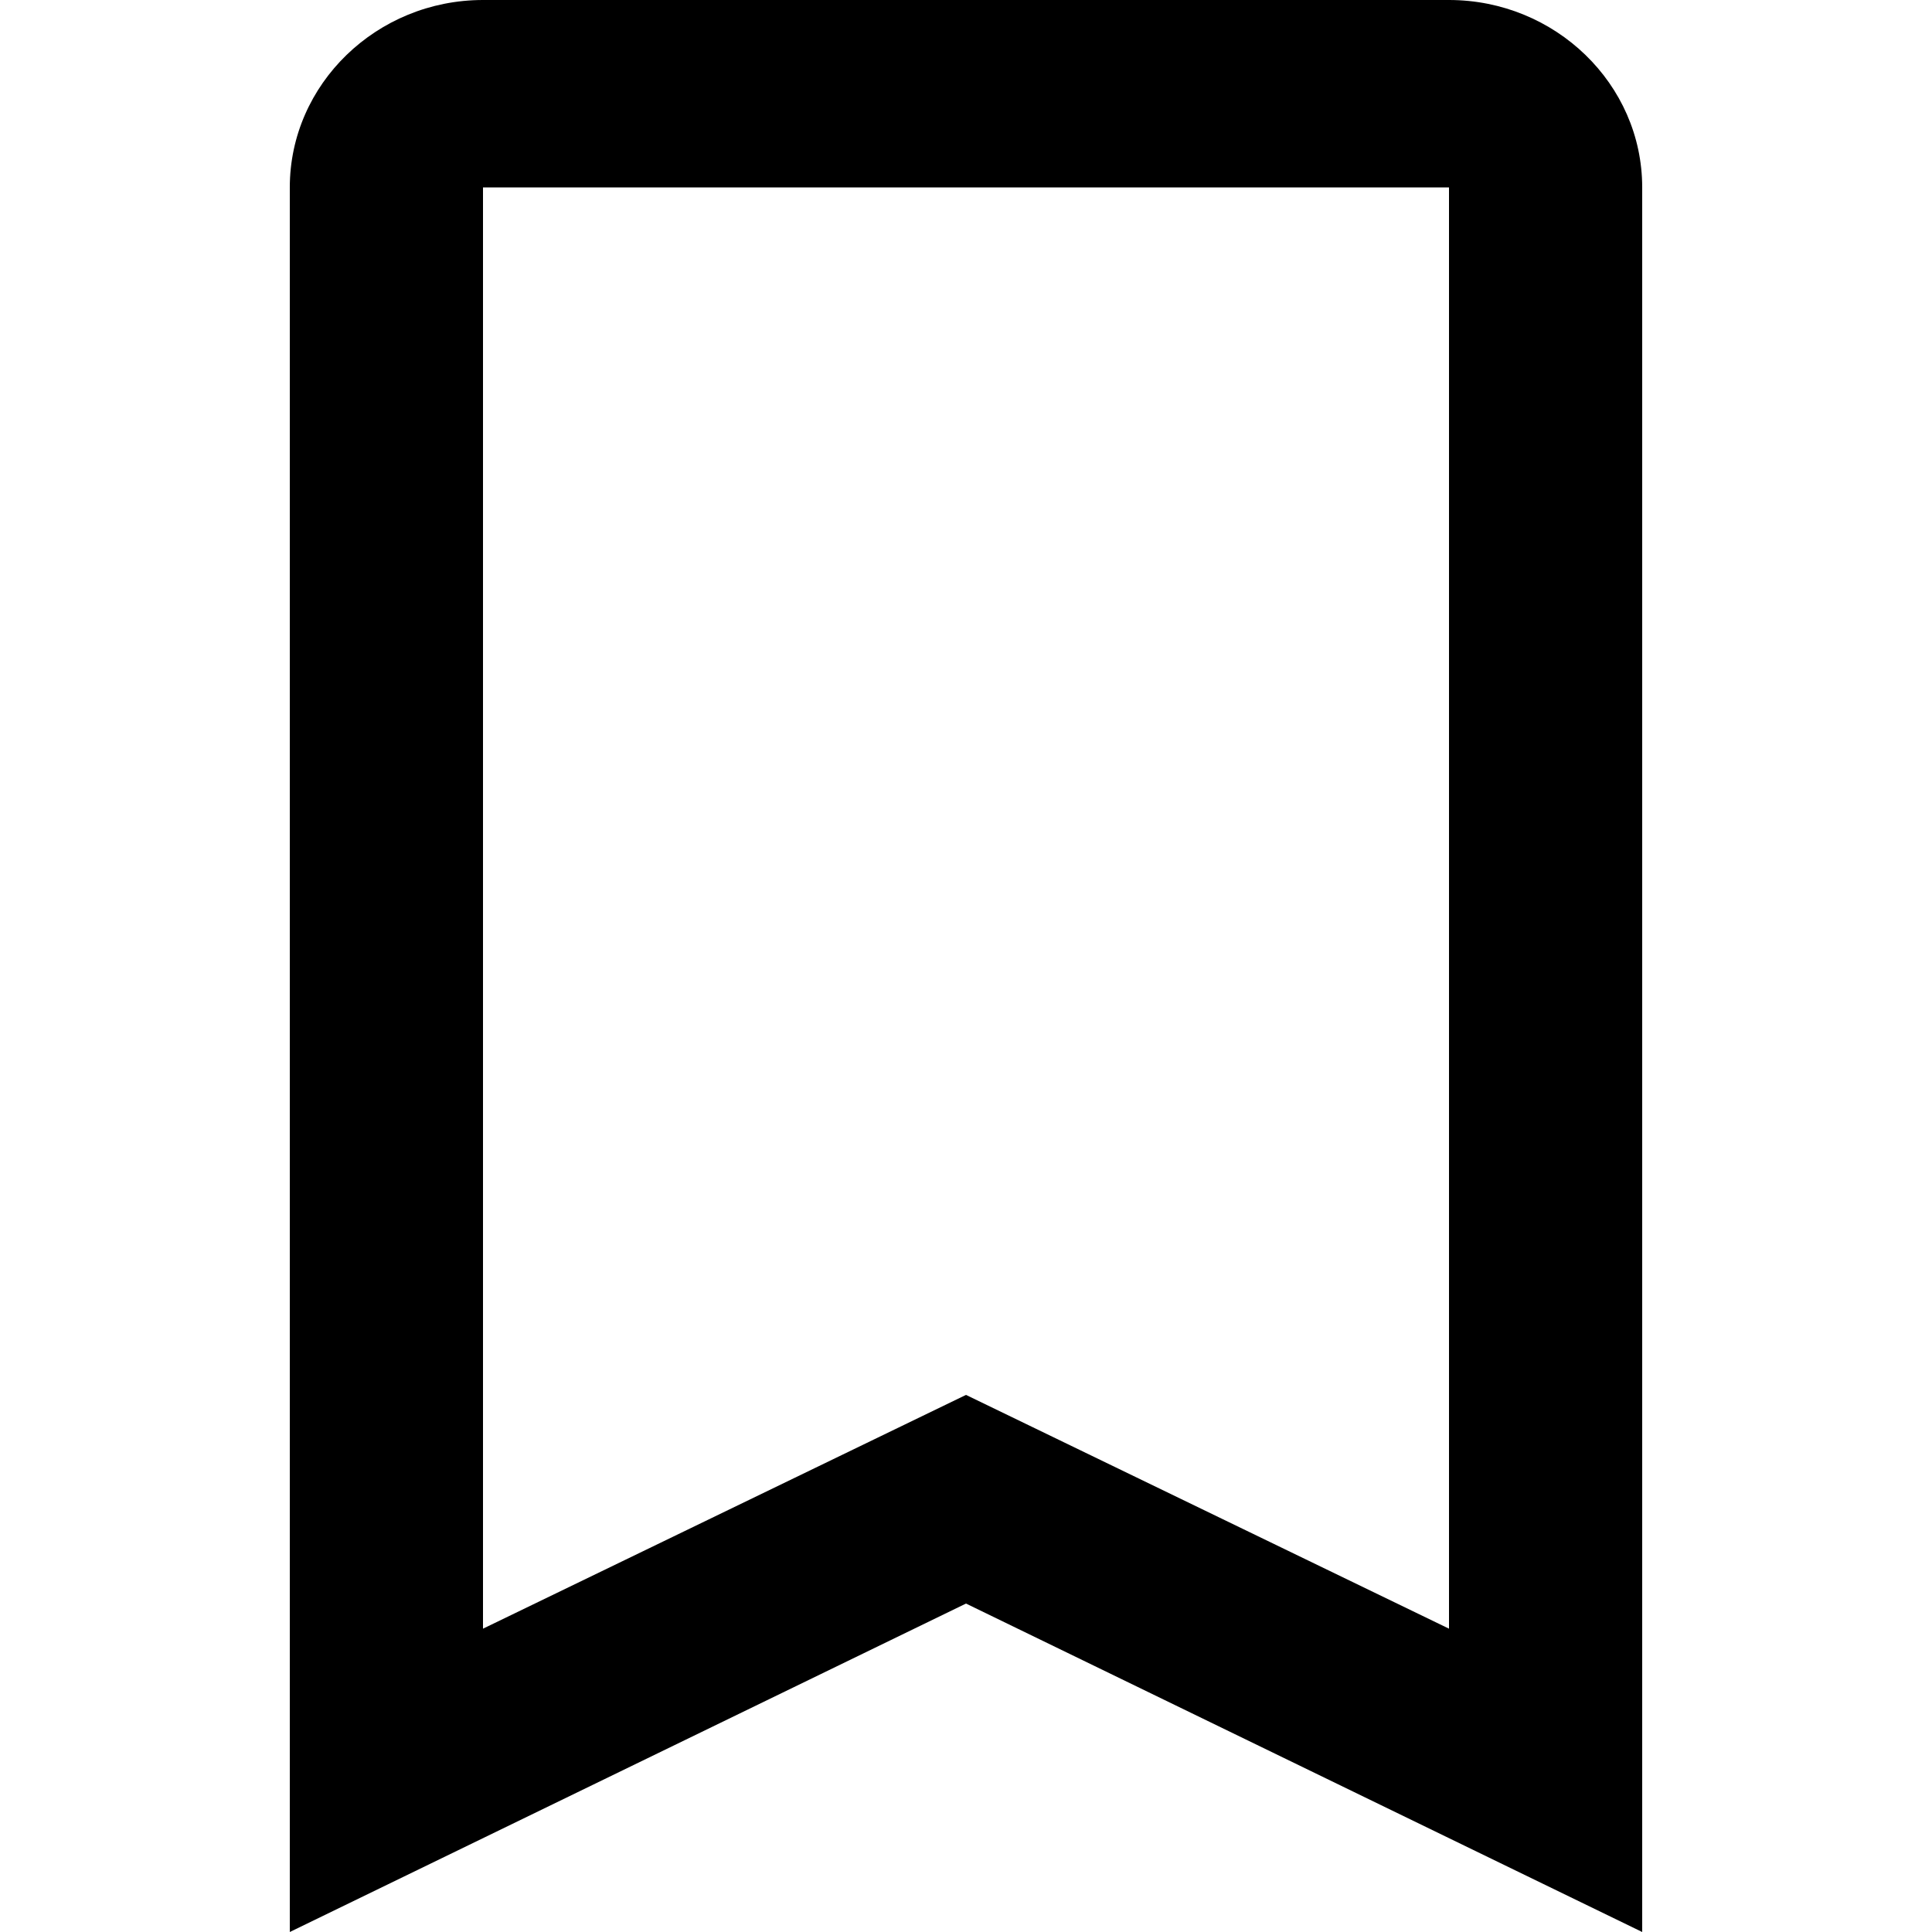
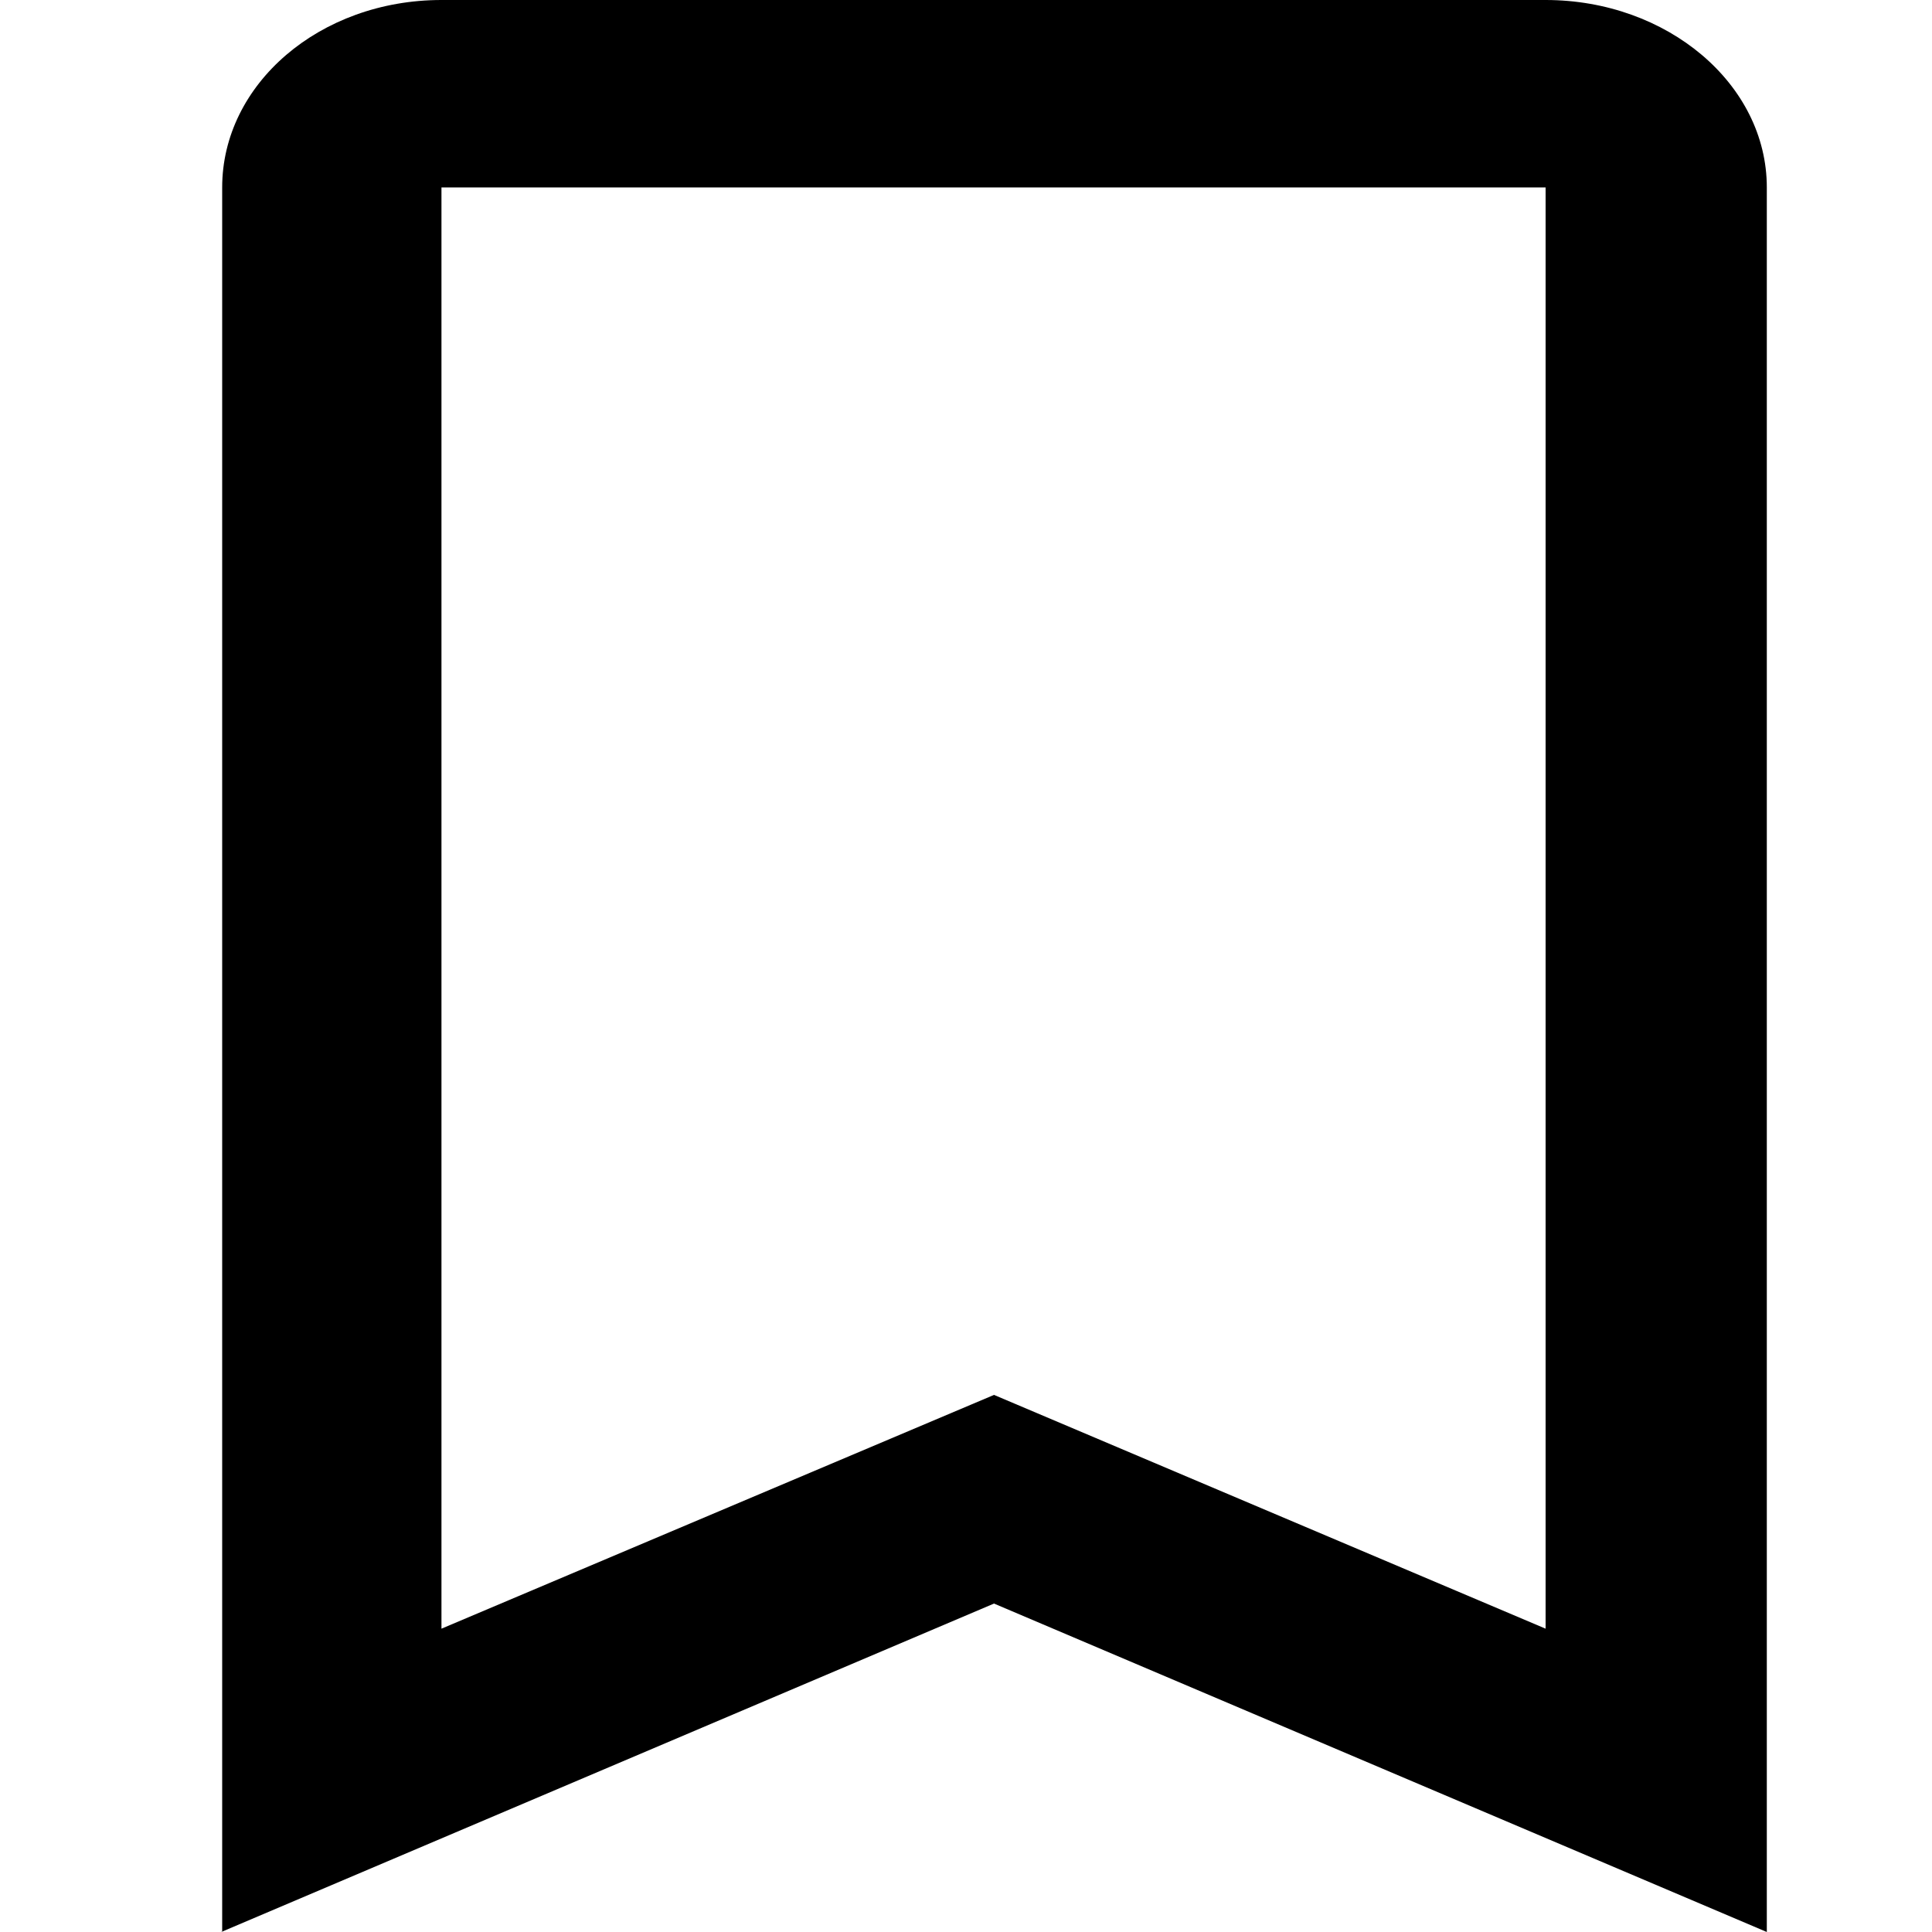
<svg xmlns="http://www.w3.org/2000/svg" width="20" height="20" fill="#000" viewBox="0 0 20 20">
-   <path fill-rule="evenodd" d="m3 20 7-3.4 7 3.4V1.94C17 .87 16.1 0 15 0H5C3.9 0 3 .87 3 1.94V20Zm7-5.56-5 2.42V1.94h10v14.92l-5-2.42Z" clip-rule="evenodd" />
+   <path fill-rule="evenodd" d="m2.29 20 8-3.4 8 3.4V1.94C18.29.87 17.26 0 16 0H4.57C3.31 0 2.3.87 2.3 1.94V20Zm8-5.56-5.72 2.42V1.94H16v14.92l-5.71-2.42Z" clip-rule="evenodd" />
</svg>
